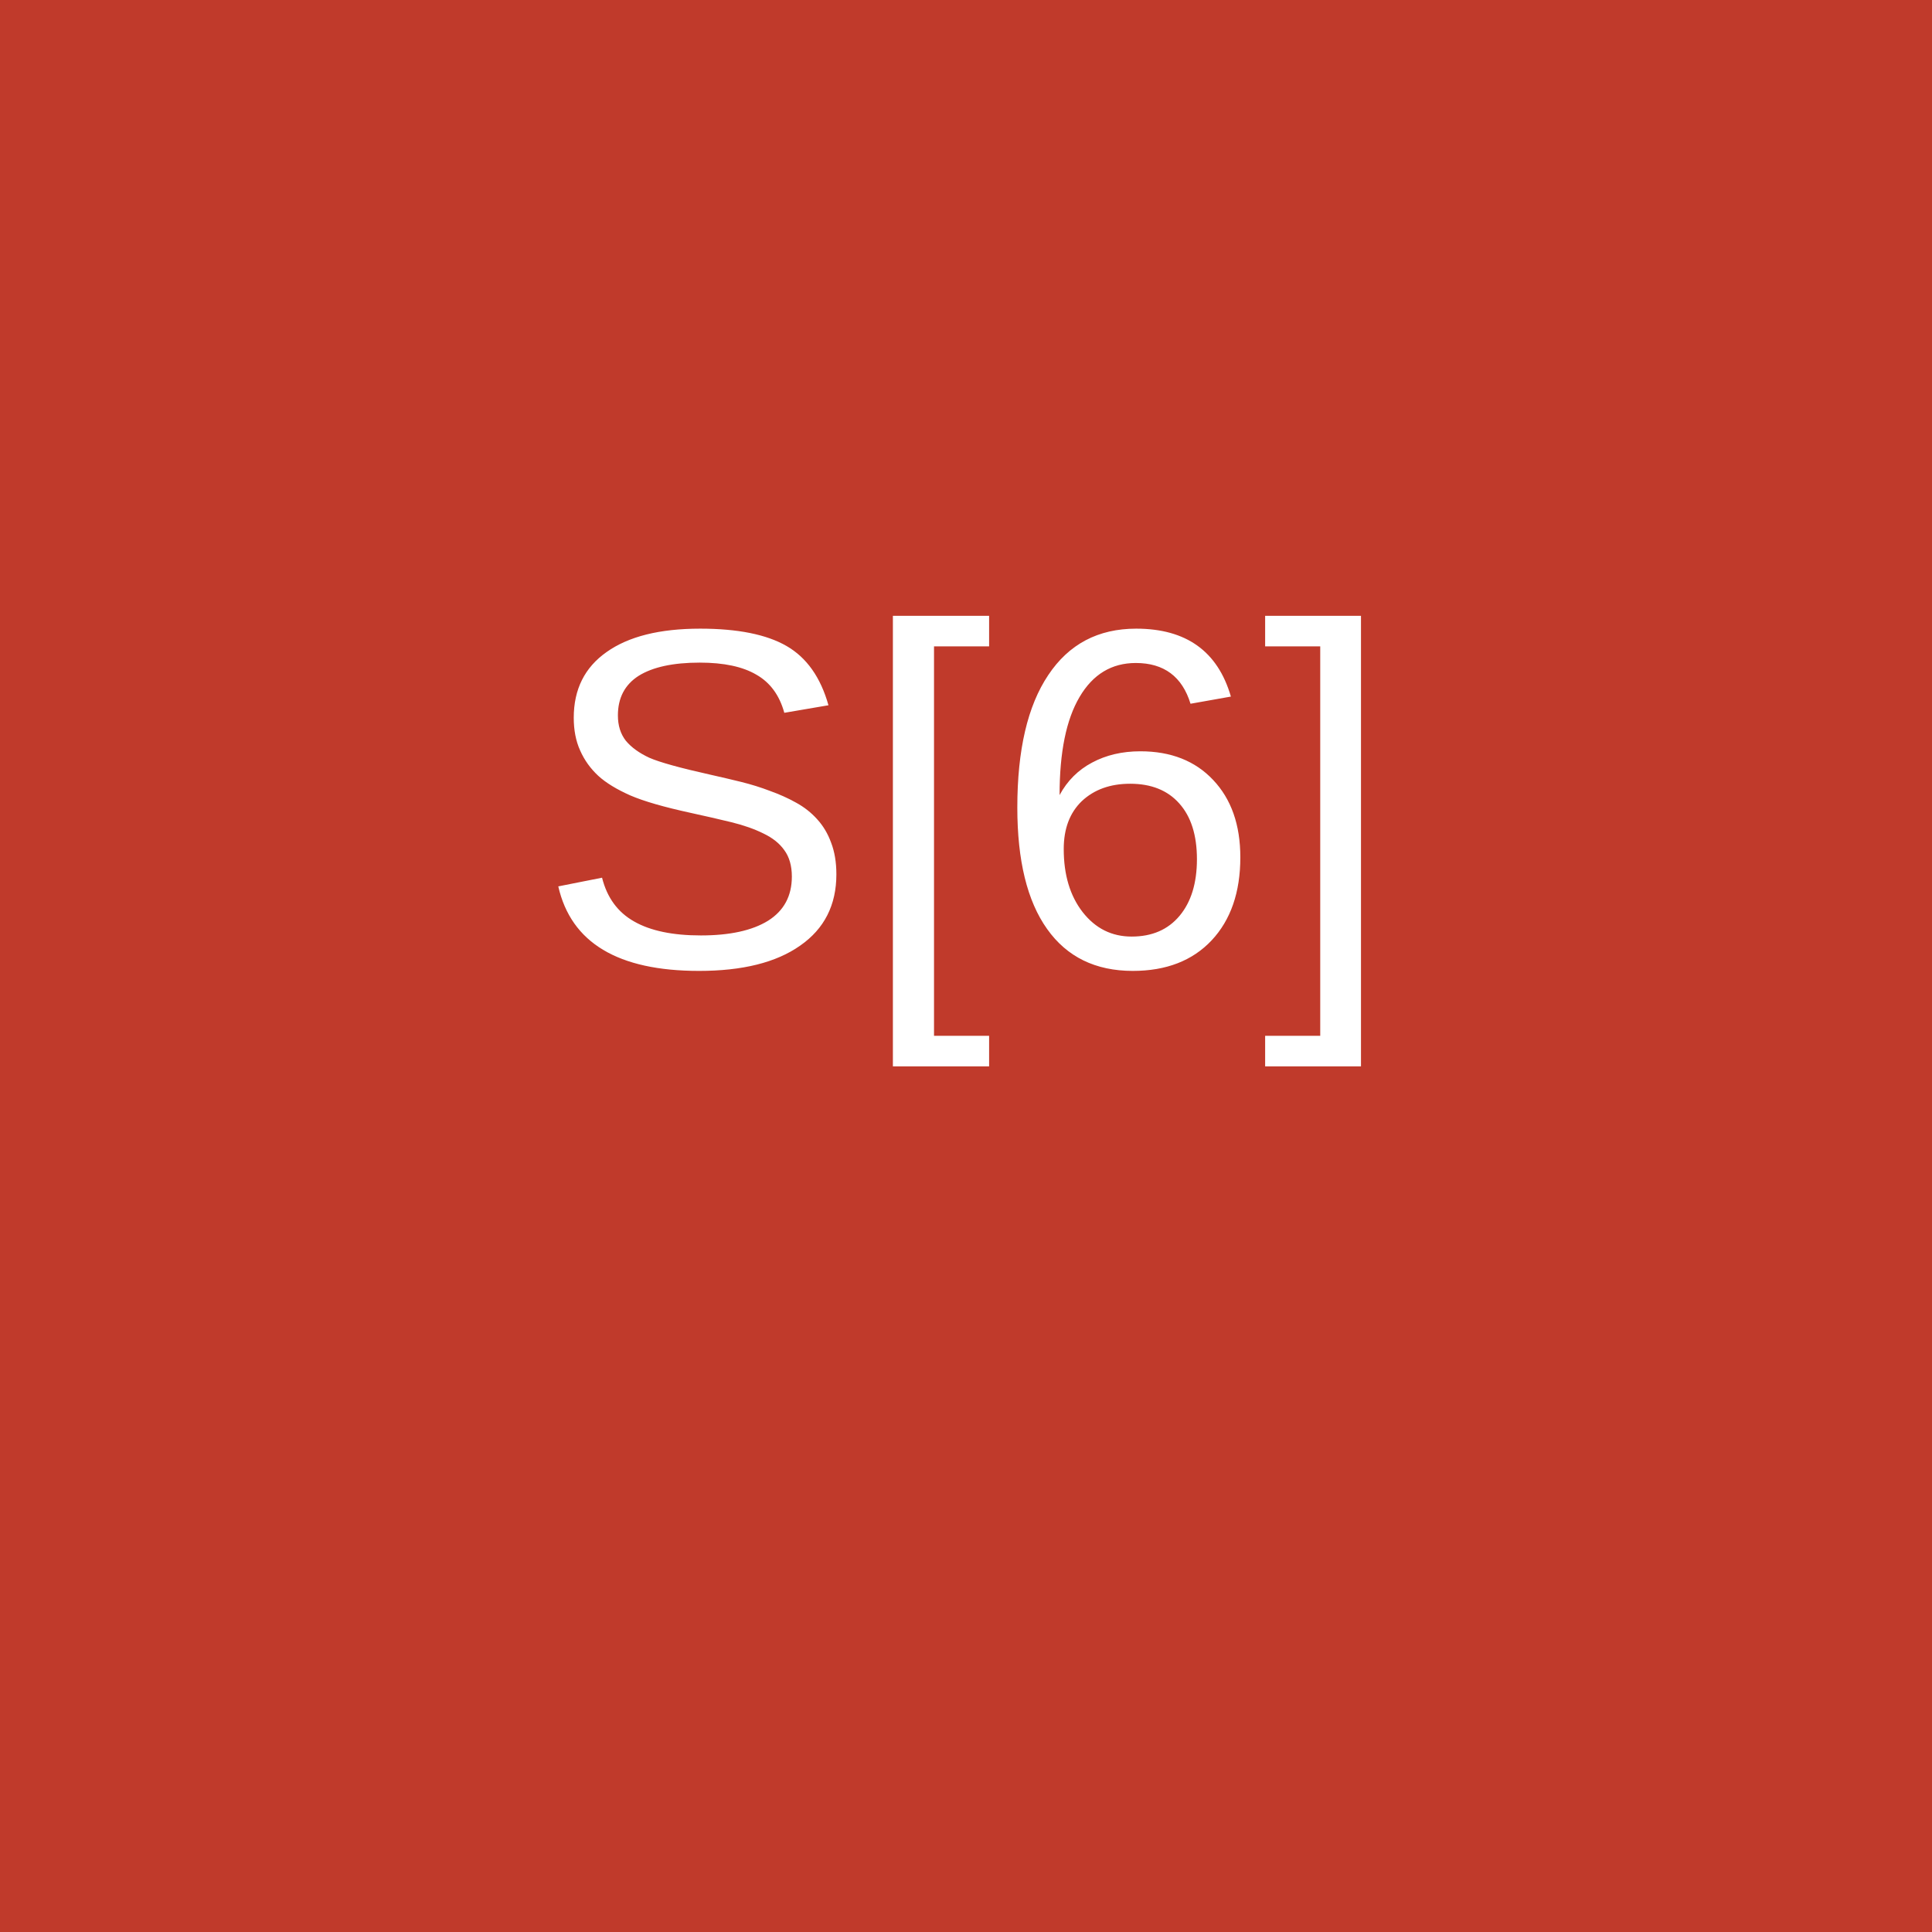
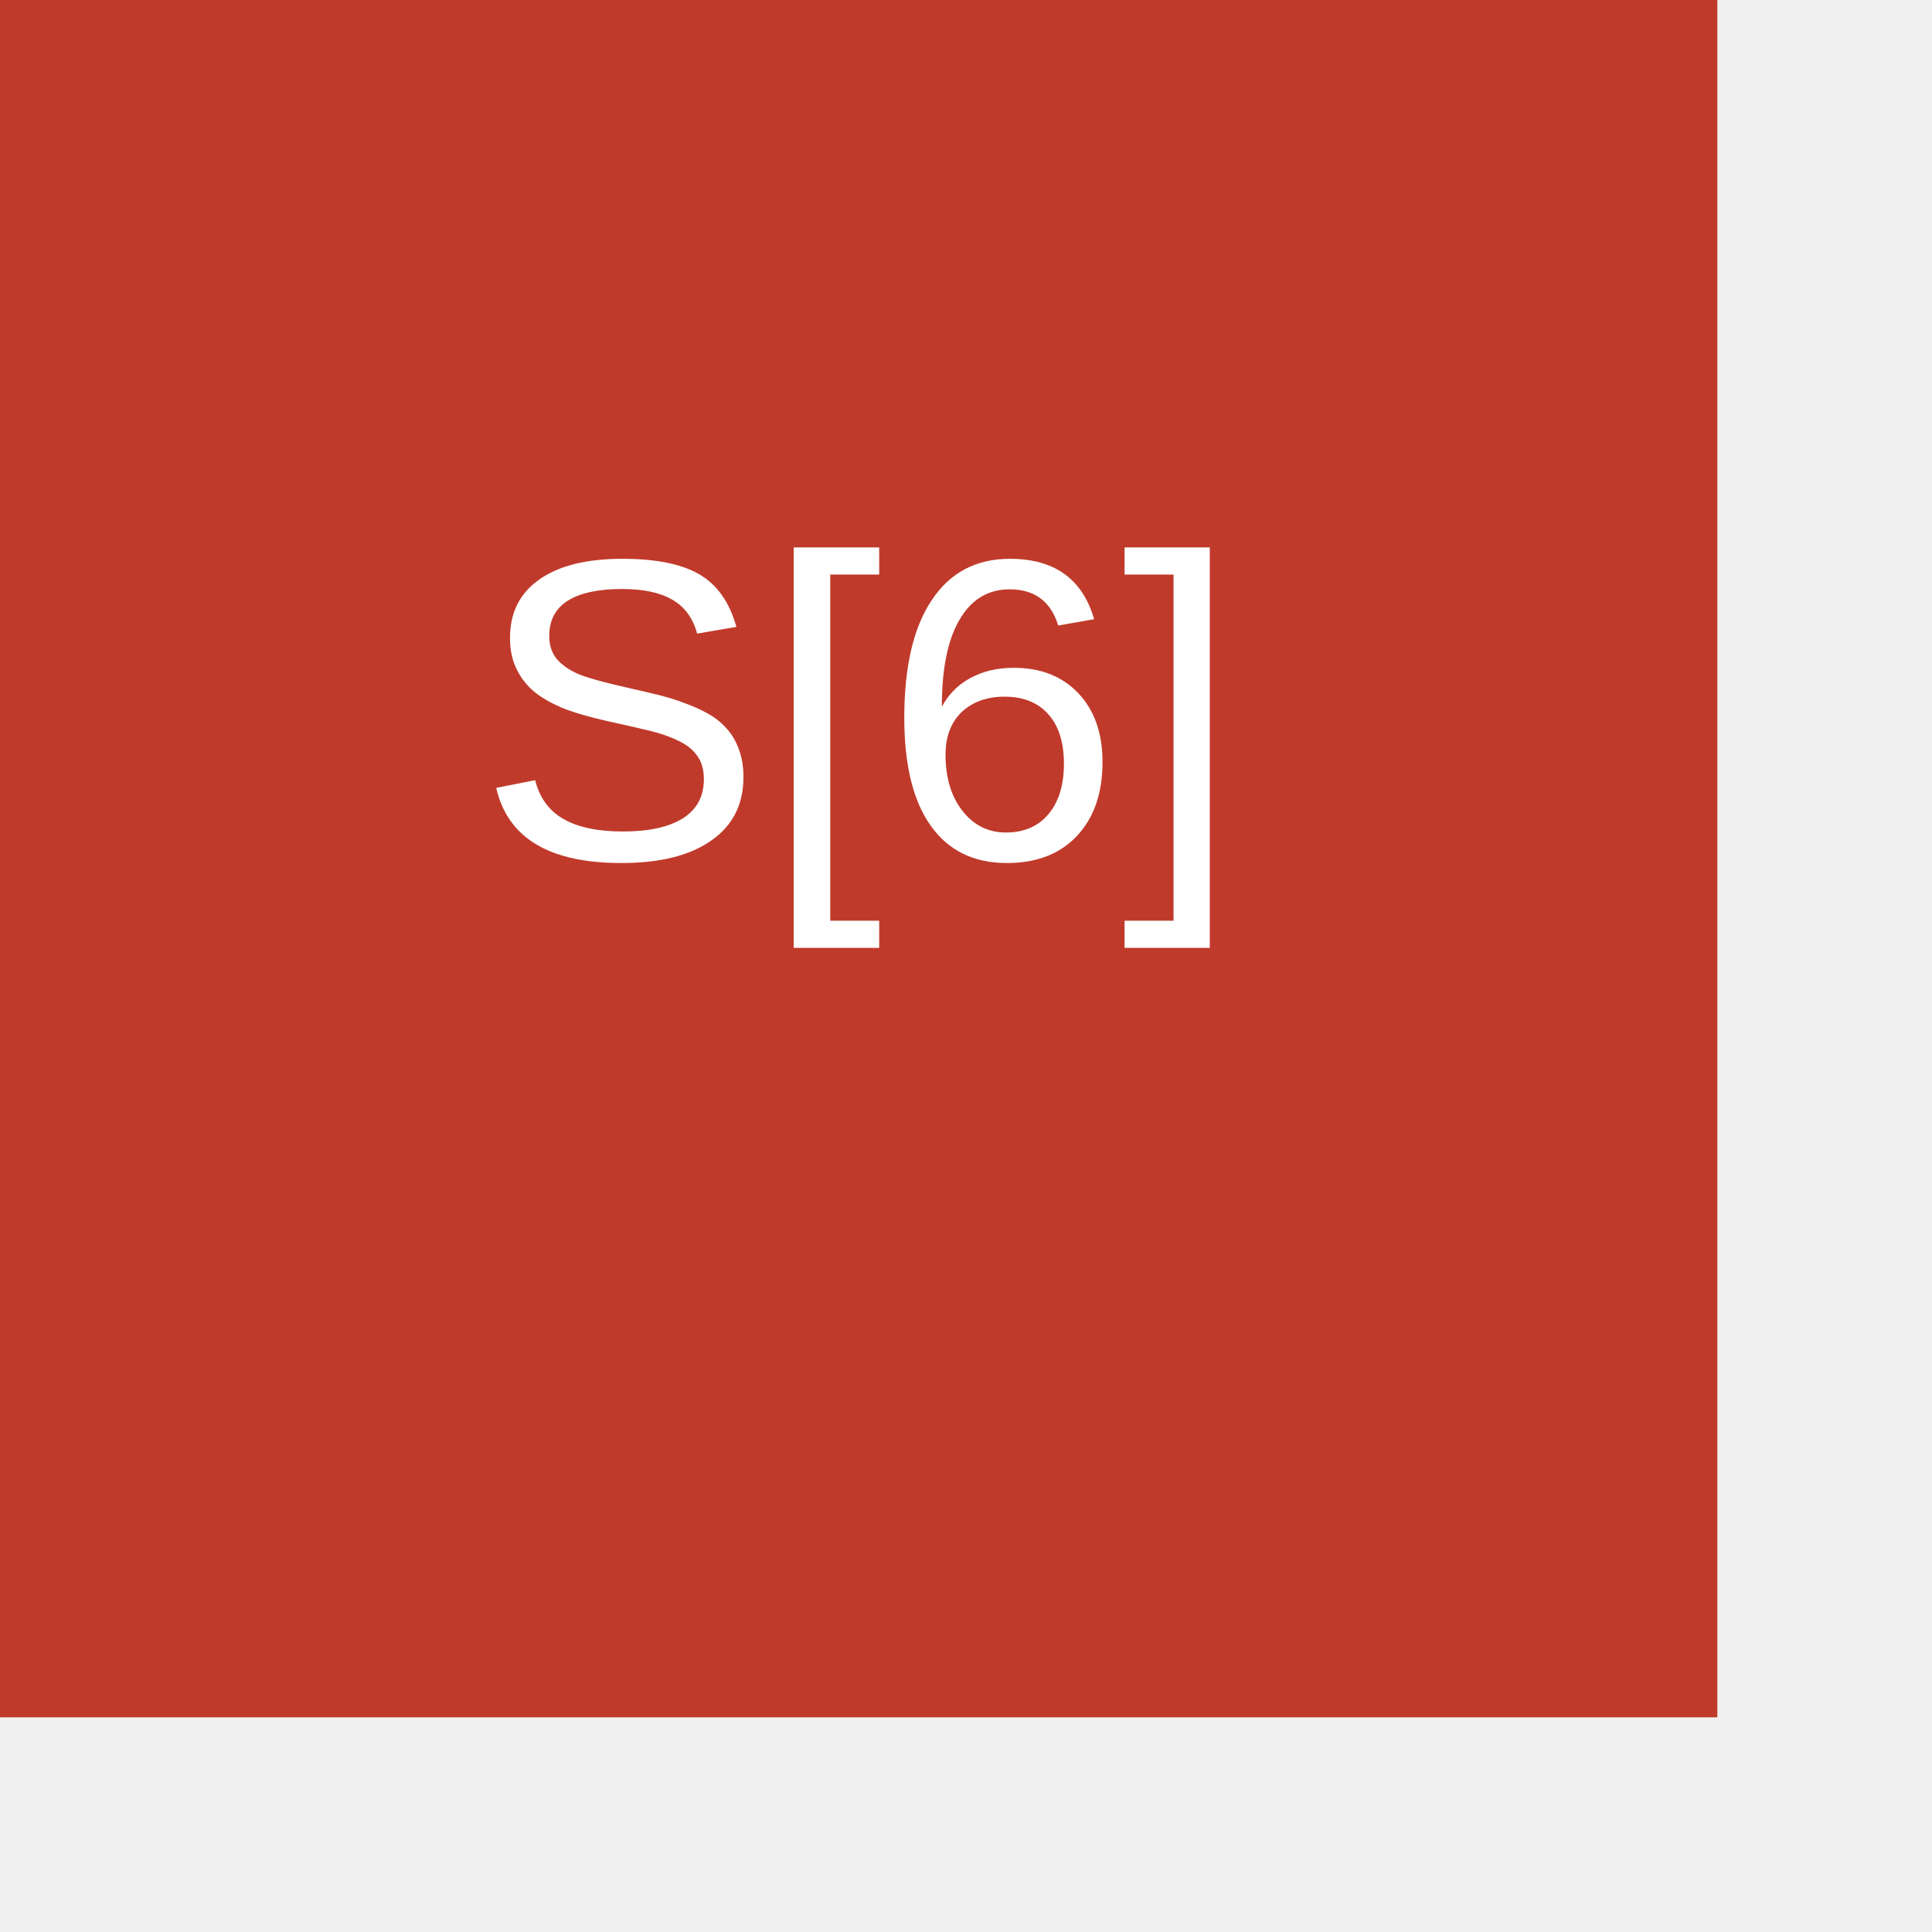
- <svg xmlns="http://www.w3.org/2000/svg" width="80" height="80" viewBox="0 0 80 80">
+ <svg xmlns="http://www.w3.org/2000/svg" width="90" height="90" viewBox="0 0 90 90">
  <rect width="80" height="80" fill="#c03a2b" />
-   <text x="50%" y="50%" font-family="Arial" font-size="20" fill="white" text-anchor="middle" alignment-baseline="middle">S[6]</text>
+   <text x="40" y="40" font-family="Arial" font-size="20" fill="white" text-anchor="middle" alignment-baseline="middle">S[6]</text>
</svg>
